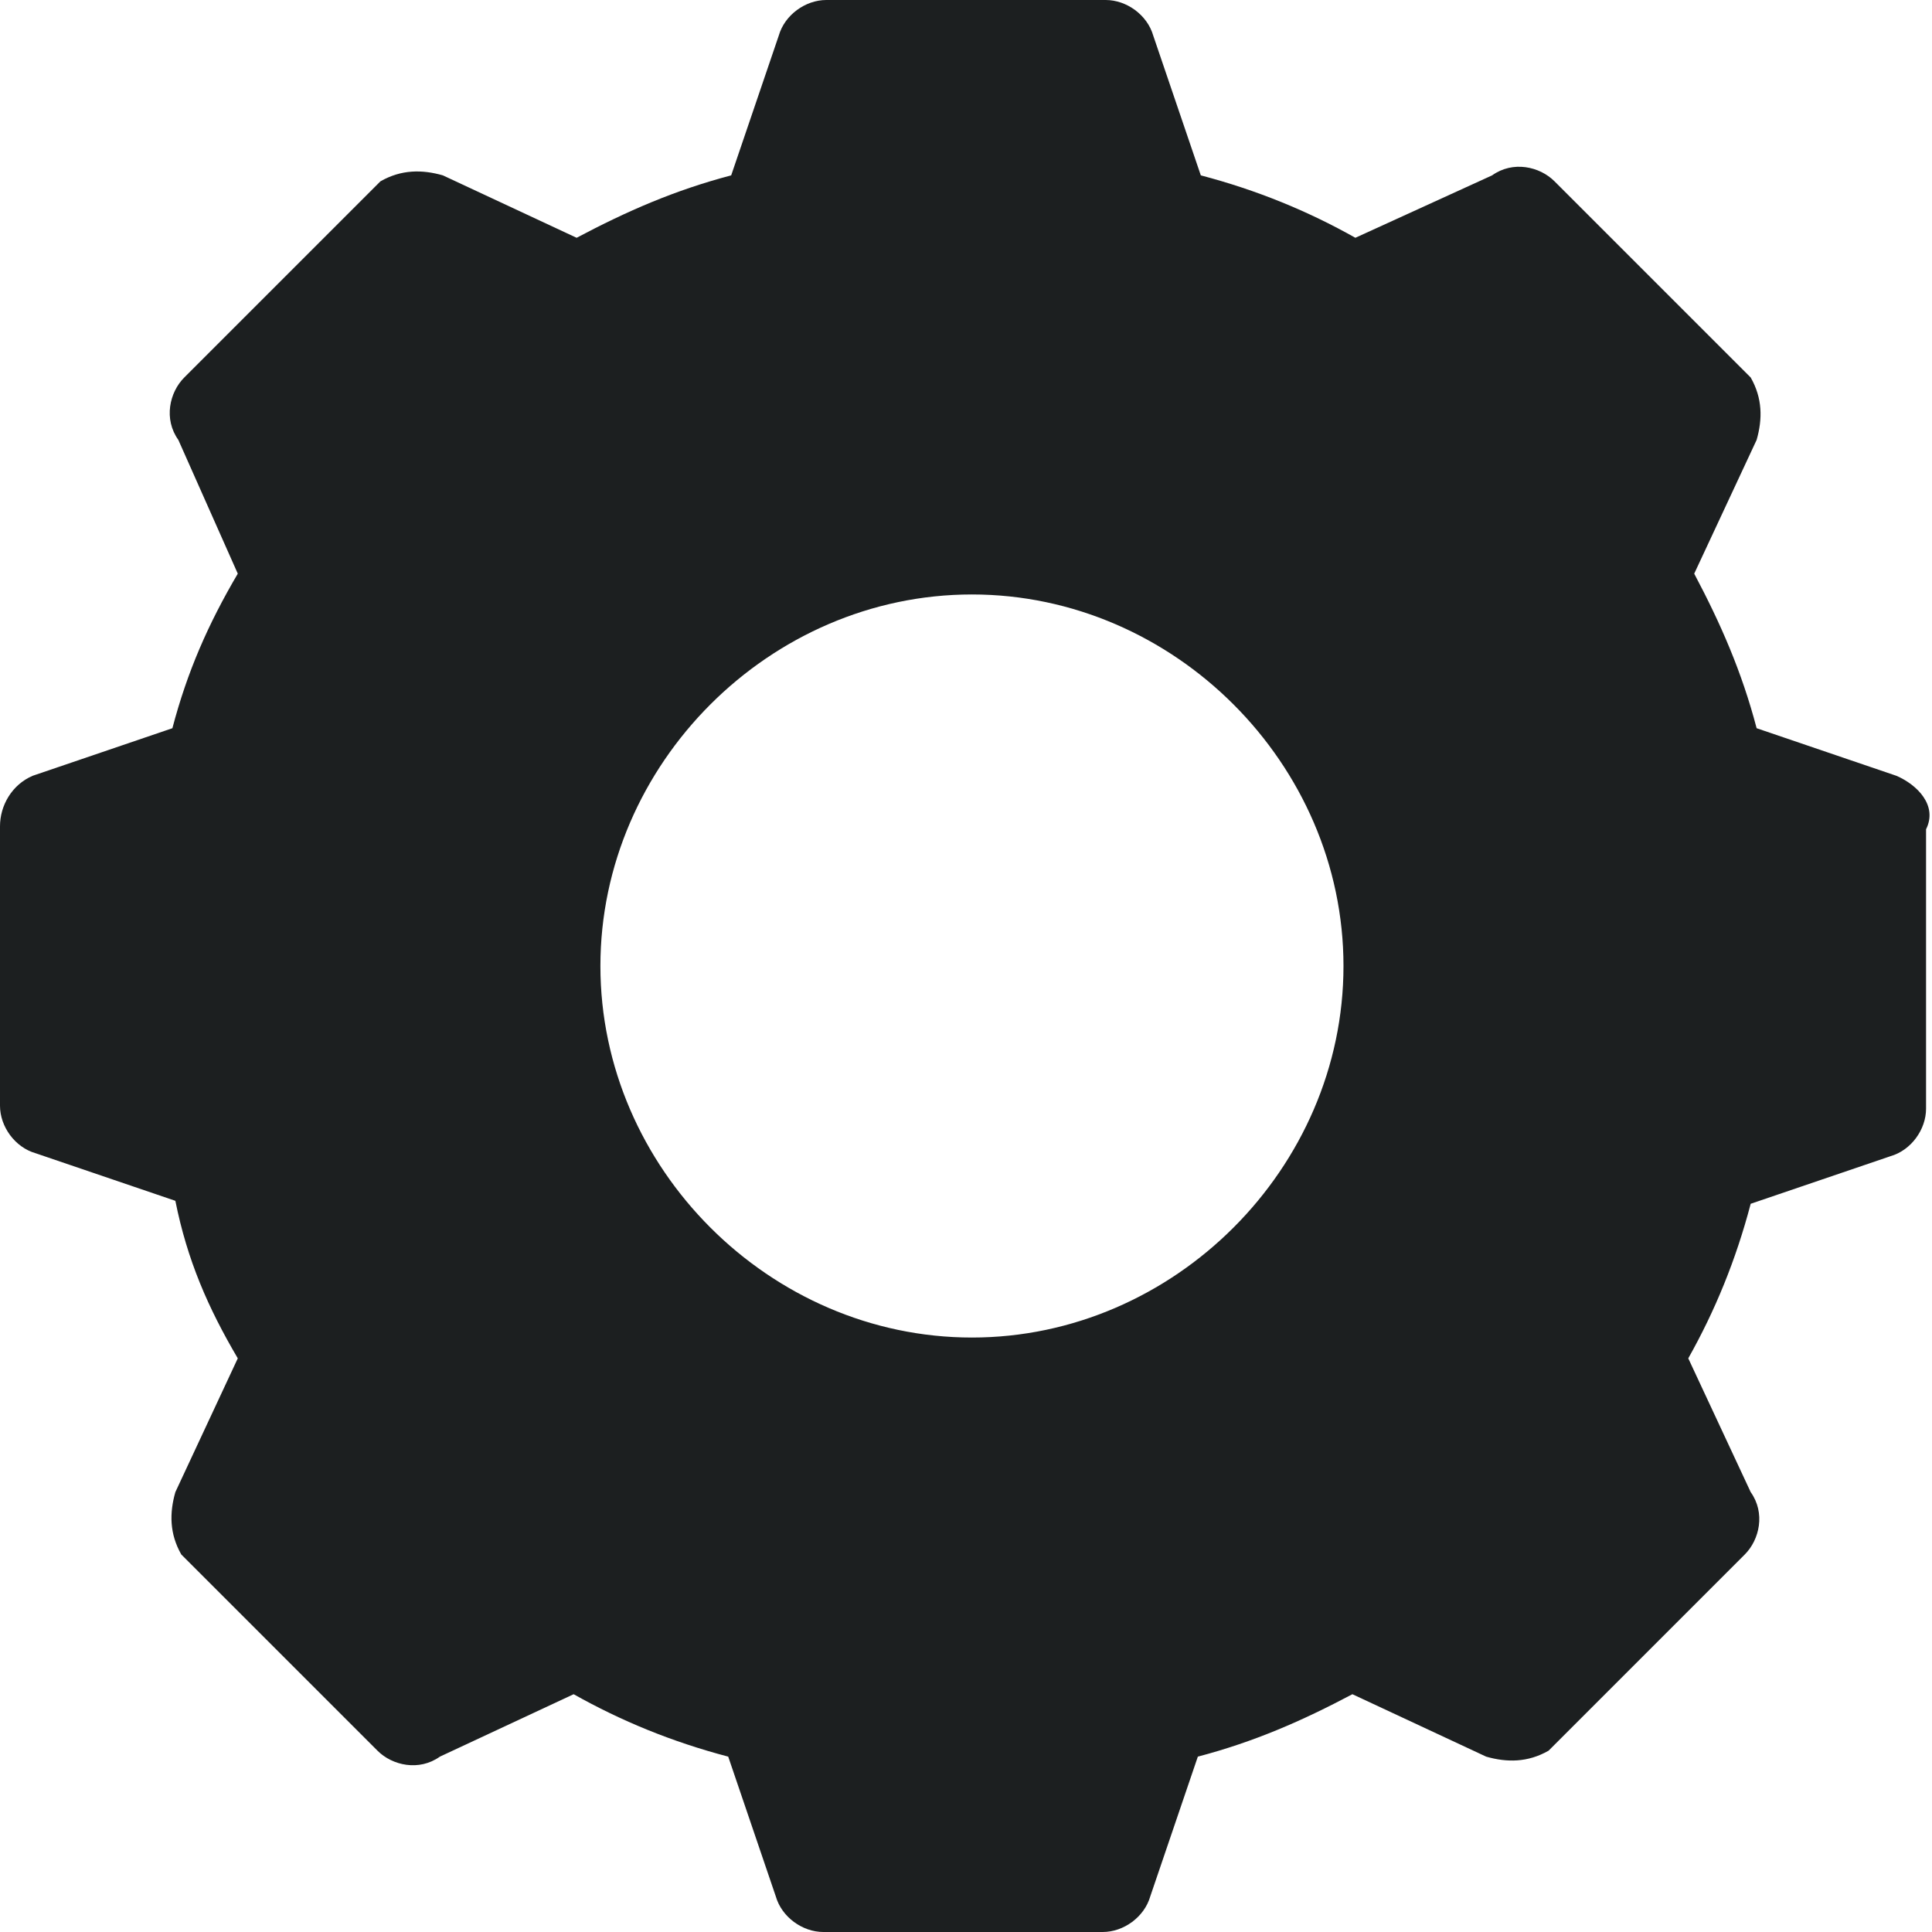
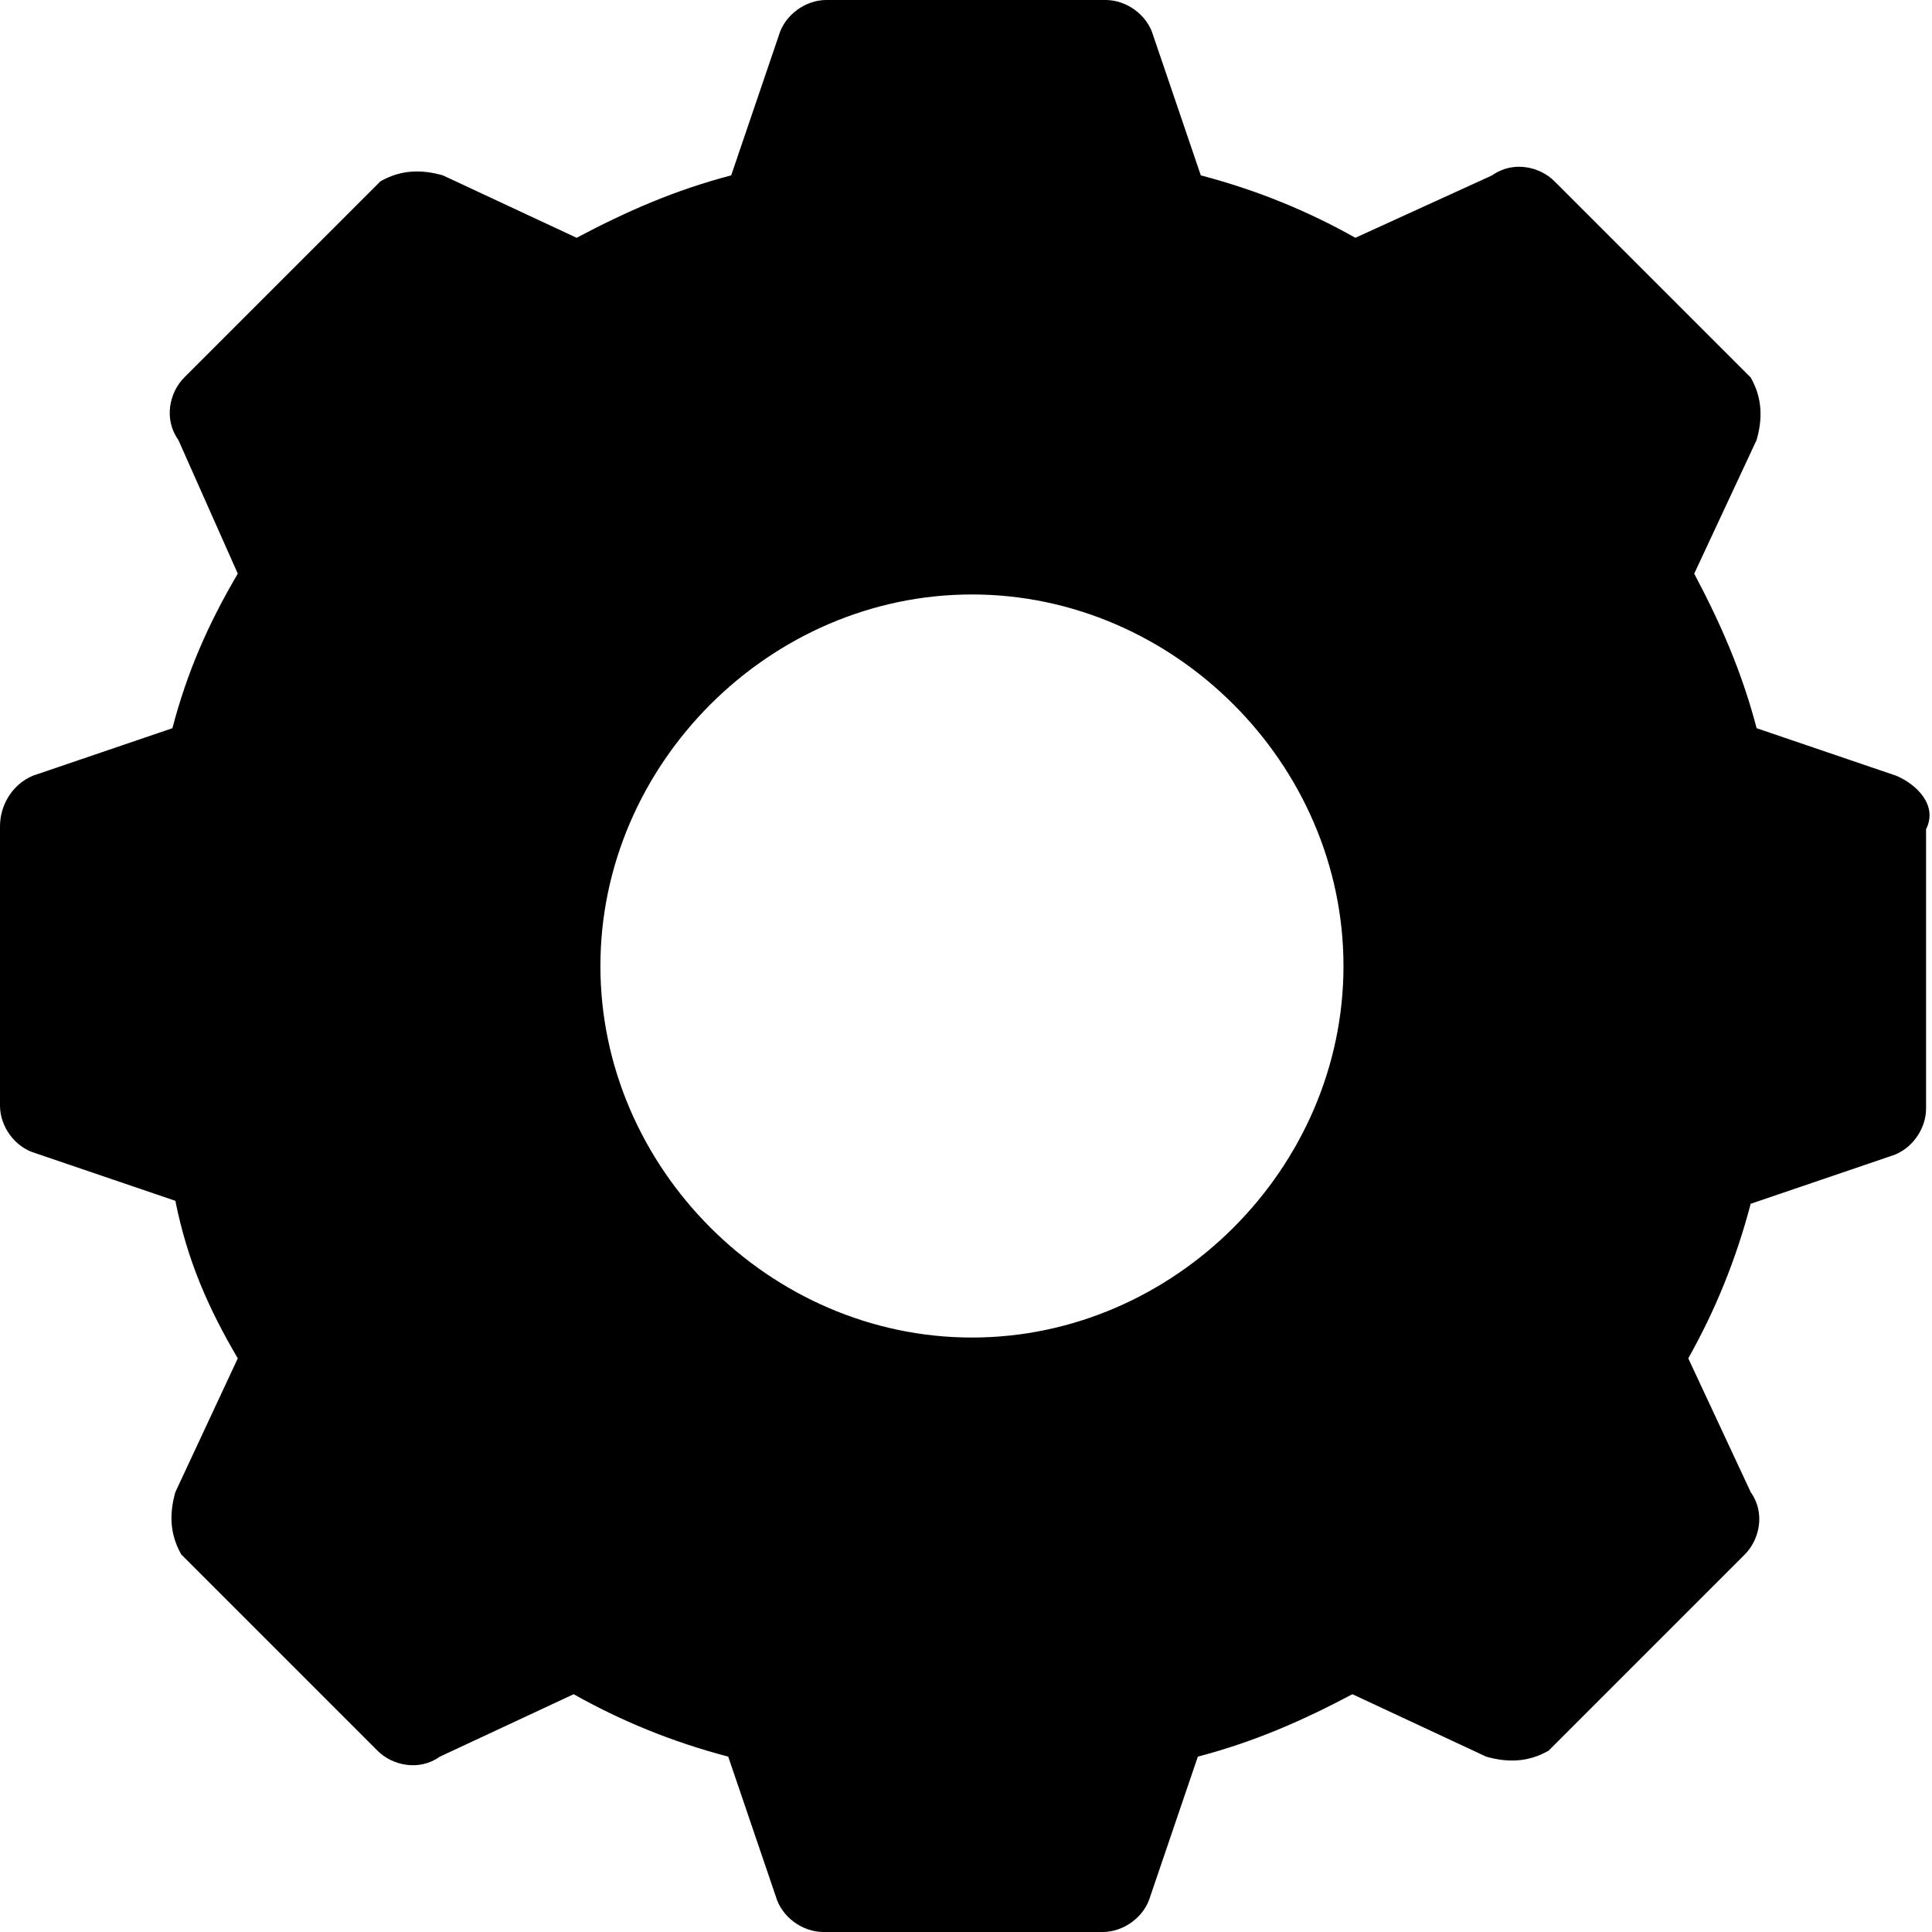
<svg xmlns="http://www.w3.org/2000/svg" version="1.1" id="Layer_1" x="0px" y="0px" viewBox="0 0 65 65" style="enable-background:new 0 0 65 65;" xml:space="preserve">
-   <style type="text/css">
- 	.st0{fill:#1C1F20;}
- </style>
-   <path class="st0" d="M63.8,26.1l-4.7-1.6c-0.5-1.9-1.2-3.5-2.1-5.2l2.1-4.5c0.2-0.7,0.2-1.4-0.2-2.1l-6.6-6.6  c-0.5-0.5-1.4-0.7-2.1-0.2L45.6,8c-1.6-0.9-3.3-1.6-5.2-2.1l-1.6-4.7C38.6,0.5,37.9,0,37.2,0h-9.4c-0.7,0-1.4,0.5-1.6,1.2l-1.6,4.7  c-1.9,0.5-3.5,1.2-5.2,2.1l-4.5-2.1c-0.7-0.2-1.4-0.2-2.1,0.2l-6.6,6.6c-0.5,0.5-0.7,1.4-0.2,2.1L8,19.3C7,21,6.3,22.6,5.8,24.5  l-4.7,1.6C0.4,26.4,0,27.1,0,27.8v9.4c0,0.7,0.5,1.4,1.2,1.6l4.7,1.6C6.3,42.4,7,44,8,45.7l-2.1,4.5c-0.2,0.7-0.2,1.4,0.2,2.1  l6.6,6.6c0.5,0.5,1.4,0.7,2.1,0.2l4.5-2.1c1.6,0.9,3.3,1.6,5.2,2.1l1.6,4.7c0.2,0.7,0.9,1.2,1.6,1.2h9.4c0.7,0,1.4-0.5,1.6-1.2  l1.6-4.7c1.9-0.5,3.5-1.2,5.2-2.1l4.5,2.1c0.7,0.2,1.4,0.2,2.1-0.2l6.6-6.6c0.5-0.5,0.7-1.4,0.2-2.1l-2.1-4.5  c0.9-1.6,1.6-3.3,2.1-5.2l4.7-1.6c0.7-0.2,1.2-0.9,1.2-1.6v-9.4C65.2,27.1,64.5,26.4,63.8,26.1z M32.7,20c6.8,0,12.5,5.7,12.5,12.5  S39.5,45,32.7,45s-12.5-5.7-12.5-12.5S25.9,20,32.7,20z" />
+   <path fill="currentColor" d="M63.8,26.1l-4.7-1.6c-0.5-1.9-1.2-3.5-2.1-5.2l2.1-4.5c0.2-0.7,0.2-1.4-0.2-2.1l-6.6-6.6  c-0.5-0.5-1.4-0.7-2.1-0.2L45.6,8c-1.6-0.9-3.3-1.6-5.2-2.1l-1.6-4.7C38.6,0.5,37.9,0,37.2,0h-9.4c-0.7,0-1.4,0.5-1.6,1.2l-1.6,4.7  c-1.9,0.5-3.5,1.2-5.2,2.1l-4.5-2.1c-0.7-0.2-1.4-0.2-2.1,0.2l-6.6,6.6c-0.5,0.5-0.7,1.4-0.2,2.1L8,19.3C7,21,6.3,22.6,5.8,24.5  l-4.7,1.6C0.4,26.4,0,27.1,0,27.8v9.4c0,0.7,0.5,1.4,1.2,1.6l4.7,1.6C6.3,42.4,7,44,8,45.7l-2.1,4.5c-0.2,0.7-0.2,1.4,0.2,2.1  l6.6,6.6c0.5,0.5,1.4,0.7,2.1,0.2l4.5-2.1c1.6,0.9,3.3,1.6,5.2,2.1l1.6,4.7c0.2,0.7,0.9,1.2,1.6,1.2h9.4c0.7,0,1.4-0.5,1.6-1.2  l1.6-4.7c1.9-0.5,3.5-1.2,5.2-2.1l4.5,2.1c0.7,0.2,1.4,0.2,2.1-0.2l6.6-6.6c0.5-0.5,0.7-1.4,0.2-2.1l-2.1-4.5  c0.9-1.6,1.6-3.3,2.1-5.2l4.7-1.6c0.7-0.2,1.2-0.9,1.2-1.6v-9.4C65.2,27.1,64.5,26.4,63.8,26.1z M32.7,20c6.8,0,12.5,5.7,12.5,12.5  S39.5,45,32.7,45s-12.5-5.7-12.5-12.5S25.9,20,32.7,20z" />
</svg>
